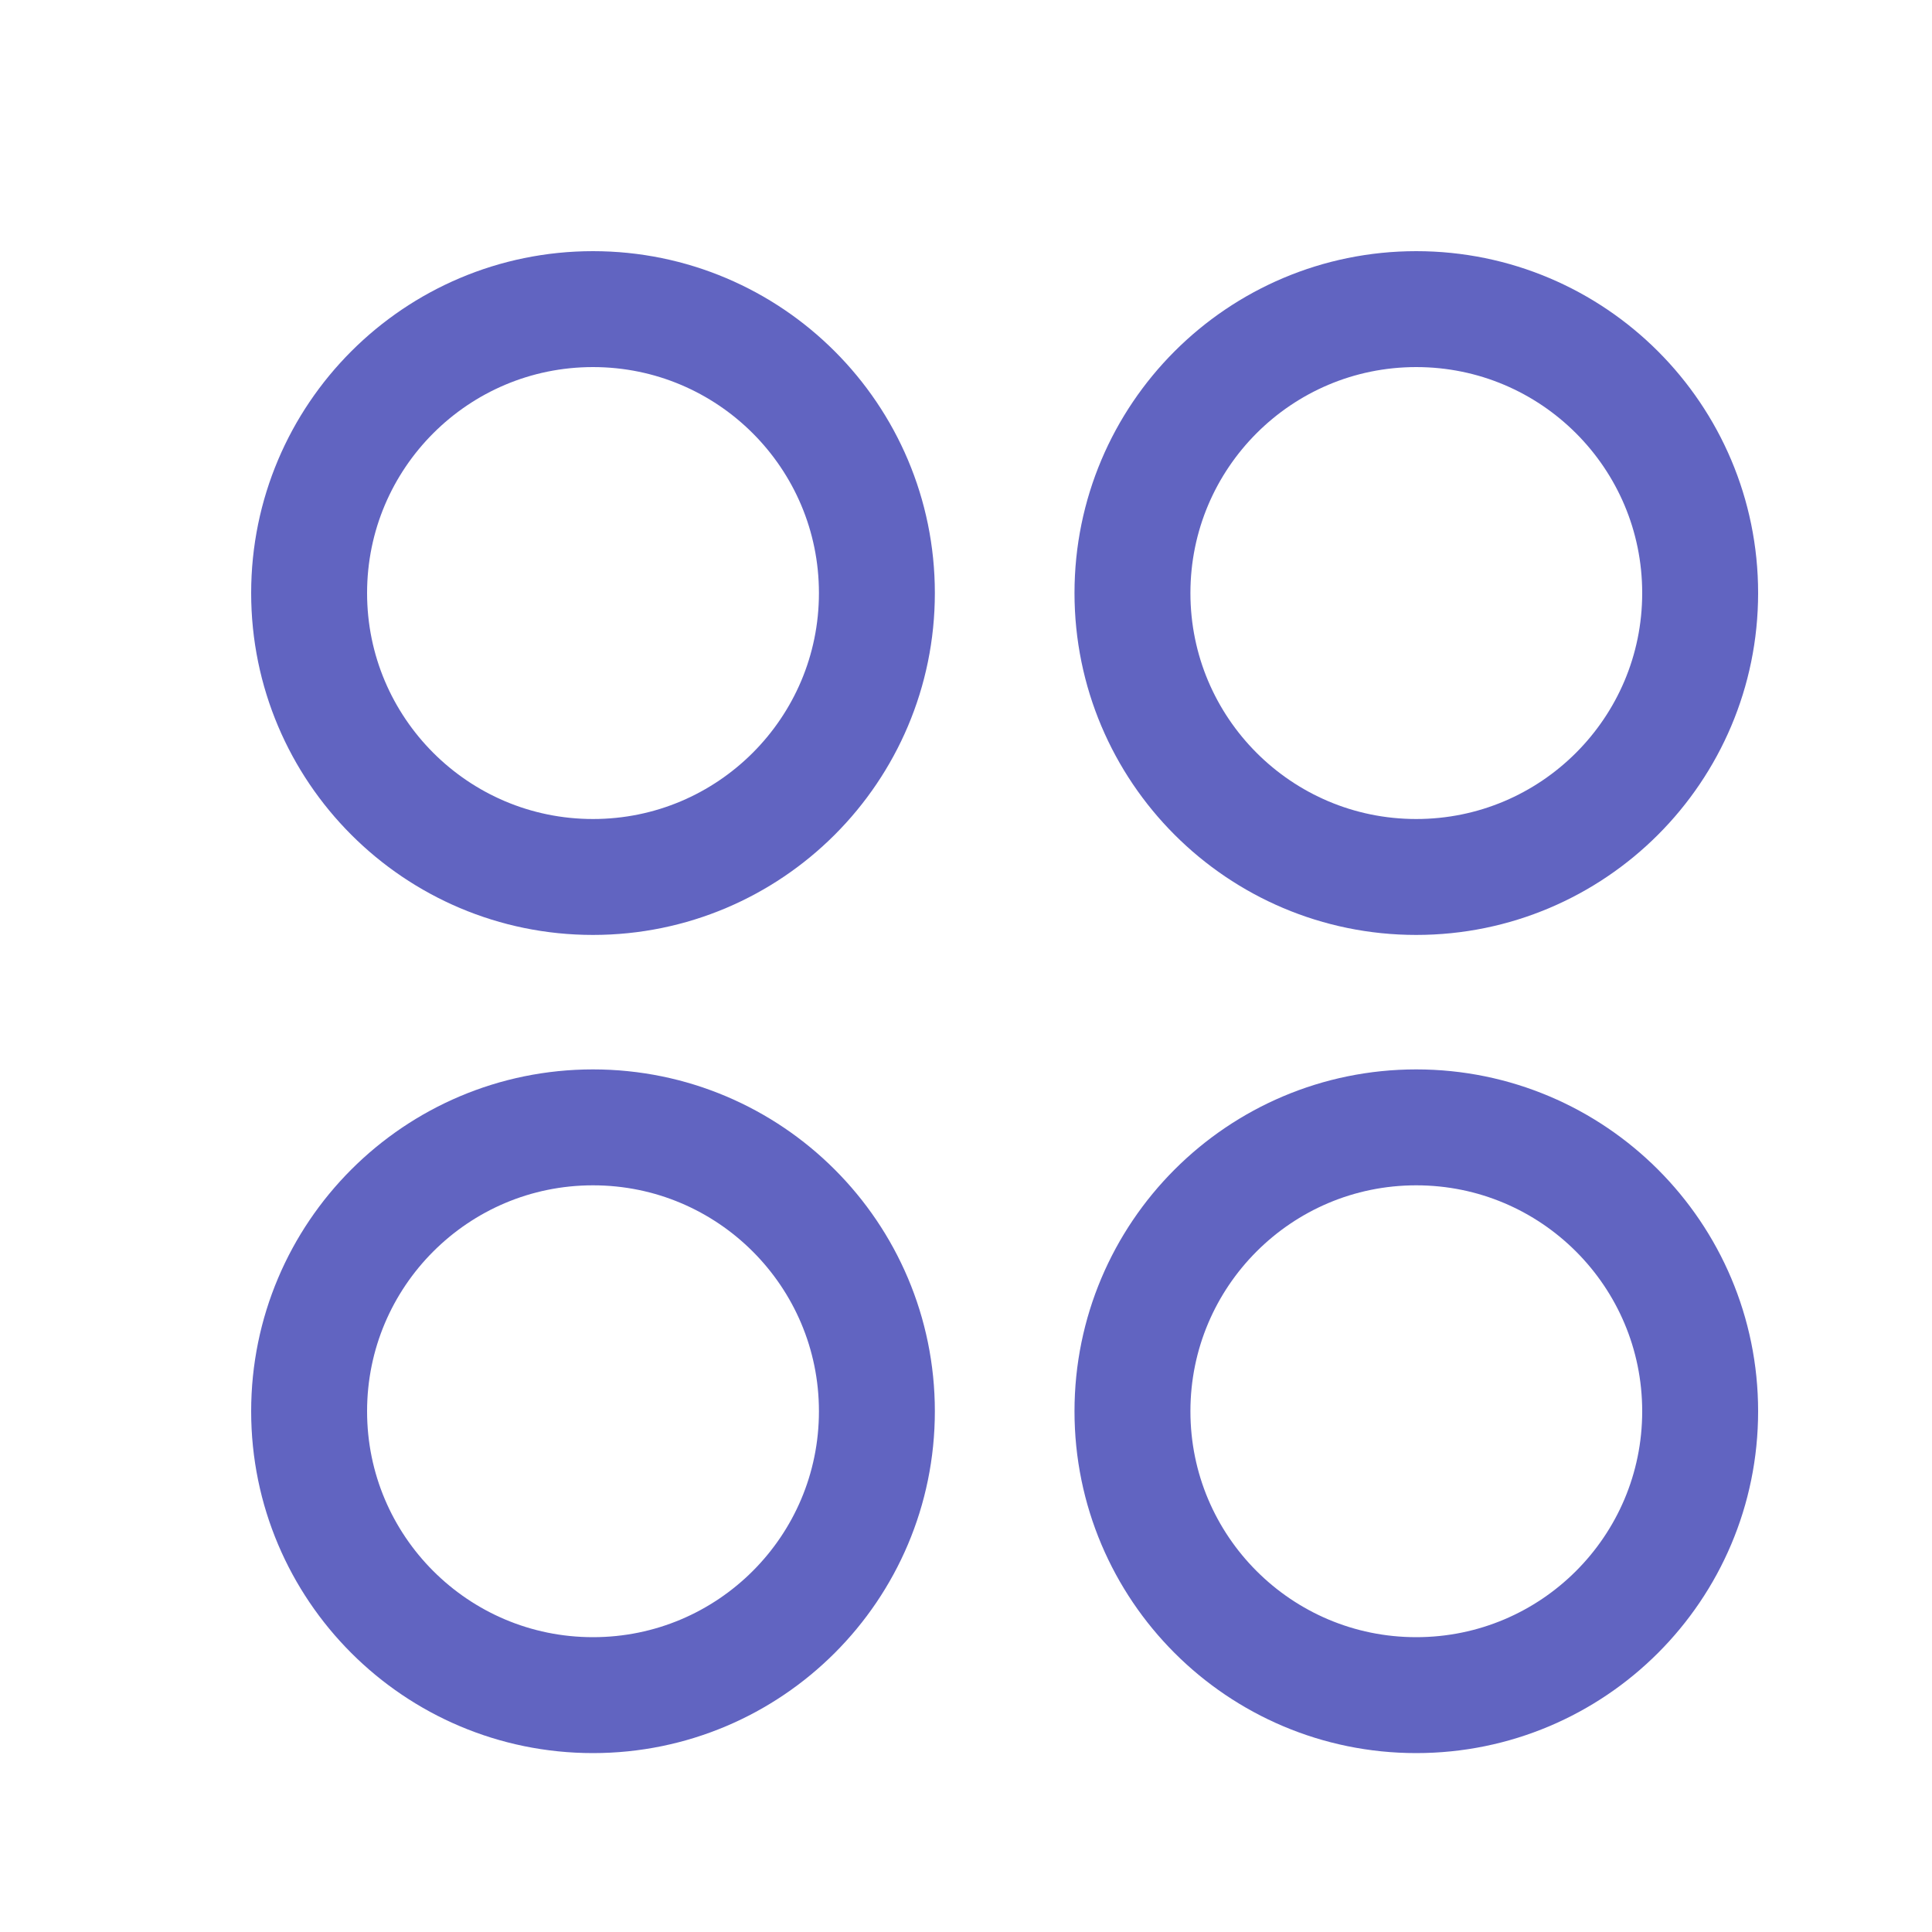
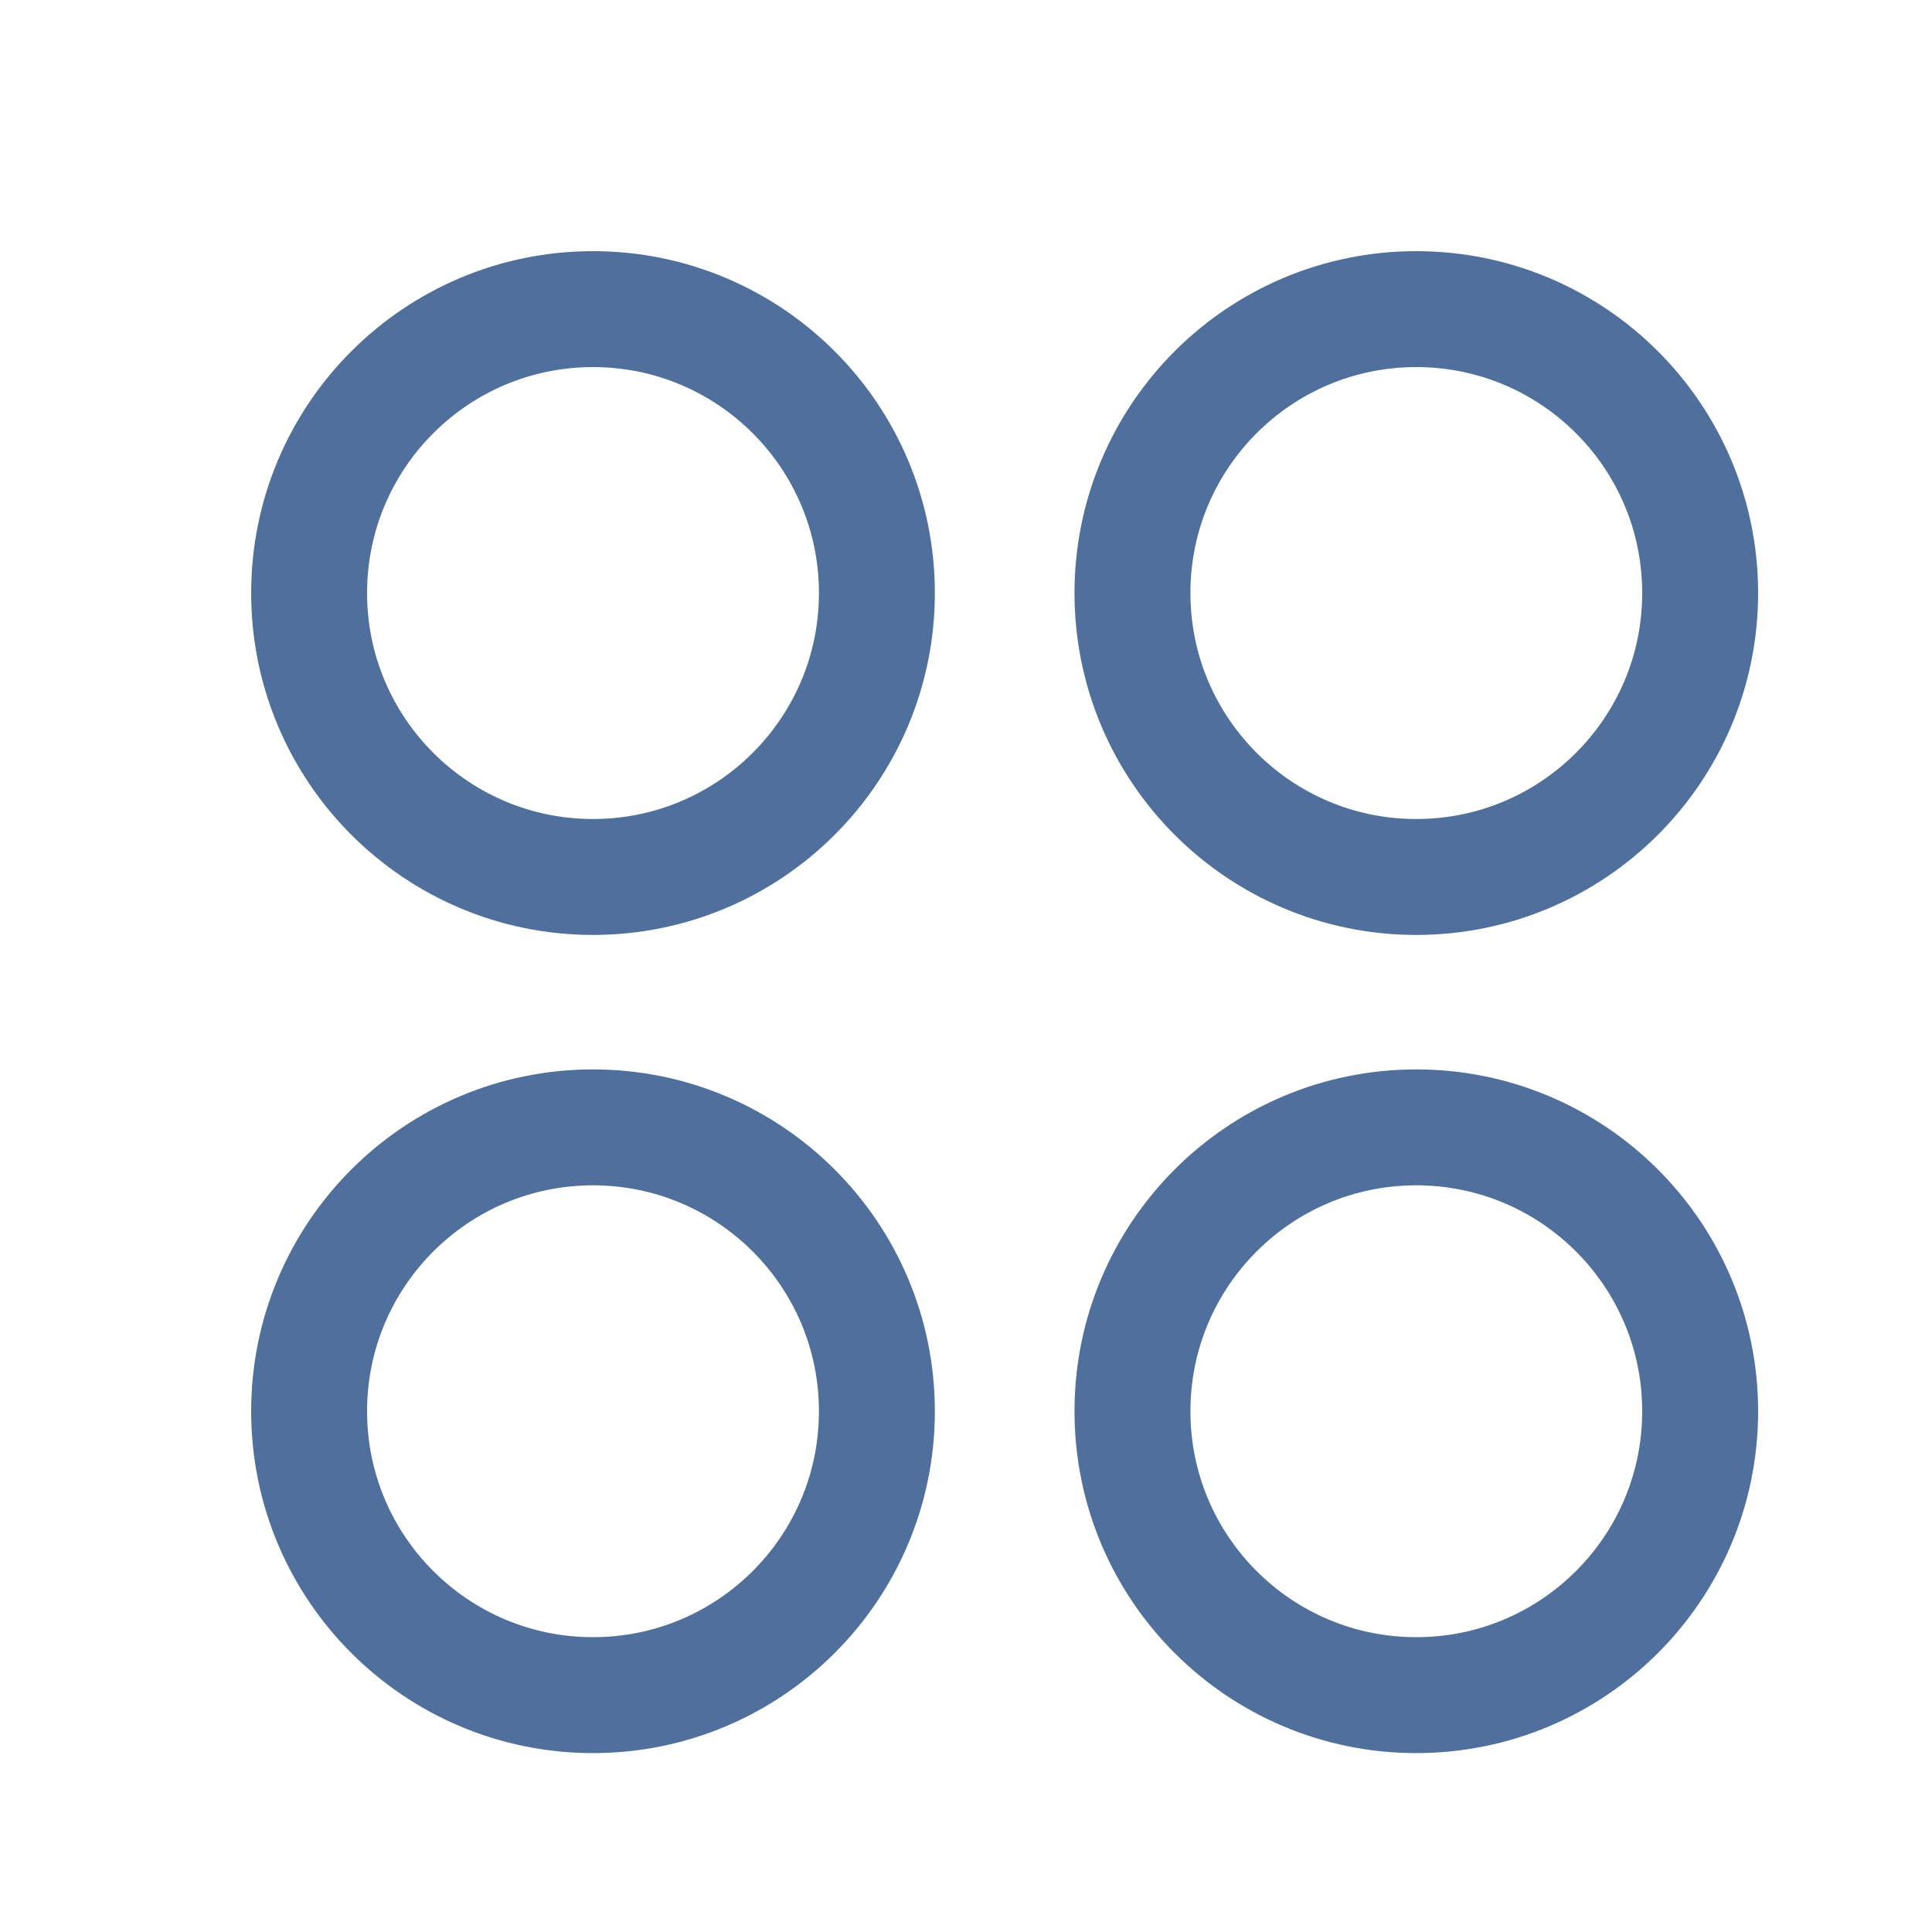
- <svg xmlns="http://www.w3.org/2000/svg" width="256px" height="256px" viewBox="-1 -1 25 25" fill="none" transform="rotate(0)" stroke="#6164c1">
+ <svg xmlns="http://www.w3.org/2000/svg" width="256px" height="256px" viewBox="-1 -1 25 25" fill="none" transform="rotate(0)" stroke="#4f709c">
  <g id="SVGRepo_bgCarrier" stroke-width="0" />
  <g id="SVGRepo_tracerCarrier" stroke-linecap="round" stroke-linejoin="round" stroke="#CCCCCC" stroke-width="0.096" />
  <g id="SVGRepo_iconCarrier">
    <g id="Iconly/Curved/Category">
      <g id="Category">
-         <path id="Stroke 1" fill-rule="evenodd" clip-rule="evenodd" d="M21 6.674C21 8.702 19.355 10.348 17.326 10.348C15.298 10.348 13.654 8.702 13.654 6.674C13.654 4.645 15.298 3 17.326 3C19.355 3 21 4.645 21 6.674Z" stroke="#6164c1" stroke-width="1.5" stroke-linecap="round" stroke-linejoin="round" />
-         <path id="Stroke 3" fill-rule="evenodd" clip-rule="evenodd" d="M10.347 6.674C10.347 8.702 8.702 10.348 6.673 10.348C4.645 10.348 3 8.702 3 6.674C3 4.645 4.645 3 6.673 3C8.702 3 10.347 4.645 10.347 6.674Z" stroke="#6164c1" stroke-width="1.5" stroke-linecap="round" stroke-linejoin="round" />
-         <path id="Stroke 5" fill-rule="evenodd" clip-rule="evenodd" d="M21 17.262C21 19.291 19.355 20.935 17.326 20.935C15.298 20.935 13.654 19.291 13.654 17.262C13.654 15.233 15.298 13.588 17.326 13.588C19.355 13.588 21 15.233 21 17.262Z" stroke="#6164c1" stroke-width="1.5" stroke-linecap="round" stroke-linejoin="round" />
-         <path id="Stroke 7" fill-rule="evenodd" clip-rule="evenodd" d="M10.347 17.262C10.347 19.291 8.702 20.935 6.673 20.935C4.645 20.935 3 19.291 3 17.262C3 15.233 4.645 13.588 6.673 13.588C8.702 13.588 10.347 15.233 10.347 17.262Z" stroke="#6164c1" stroke-width="1.5" stroke-linecap="round" stroke-linejoin="round" />
+         <path id="Stroke 1" fill-rule="evenodd" clip-rule="evenodd" d="M21 6.674C21 8.702 19.355 10.348 17.326 10.348C15.298 10.348 13.654 8.702 13.654 6.674C13.654 4.645 15.298 3 17.326 3C19.355 3 21 4.645 21 6.674Z" stroke="#4f709c" stroke-width="1.5" stroke-linecap="round" stroke-linejoin="round" />
+         <path id="Stroke 3" fill-rule="evenodd" clip-rule="evenodd" d="M10.347 6.674C10.347 8.702 8.702 10.348 6.673 10.348C4.645 10.348 3 8.702 3 6.674C3 4.645 4.645 3 6.673 3C8.702 3 10.347 4.645 10.347 6.674Z" stroke="#4f709c" stroke-width="1.5" stroke-linecap="round" stroke-linejoin="round" />
+         <path id="Stroke 5" fill-rule="evenodd" clip-rule="evenodd" d="M21 17.262C21 19.291 19.355 20.935 17.326 20.935C15.298 20.935 13.654 19.291 13.654 17.262C13.654 15.233 15.298 13.588 17.326 13.588C19.355 13.588 21 15.233 21 17.262Z" stroke="#4f709c" stroke-width="1.5" stroke-linecap="round" stroke-linejoin="round" />
+         <path id="Stroke 7" fill-rule="evenodd" clip-rule="evenodd" d="M10.347 17.262C10.347 19.291 8.702 20.935 6.673 20.935C4.645 20.935 3 19.291 3 17.262C3 15.233 4.645 13.588 6.673 13.588C8.702 13.588 10.347 15.233 10.347 17.262Z" stroke="#4f709c" stroke-width="1.5" stroke-linecap="round" stroke-linejoin="round" />
      </g>
    </g>
  </g>
</svg>
